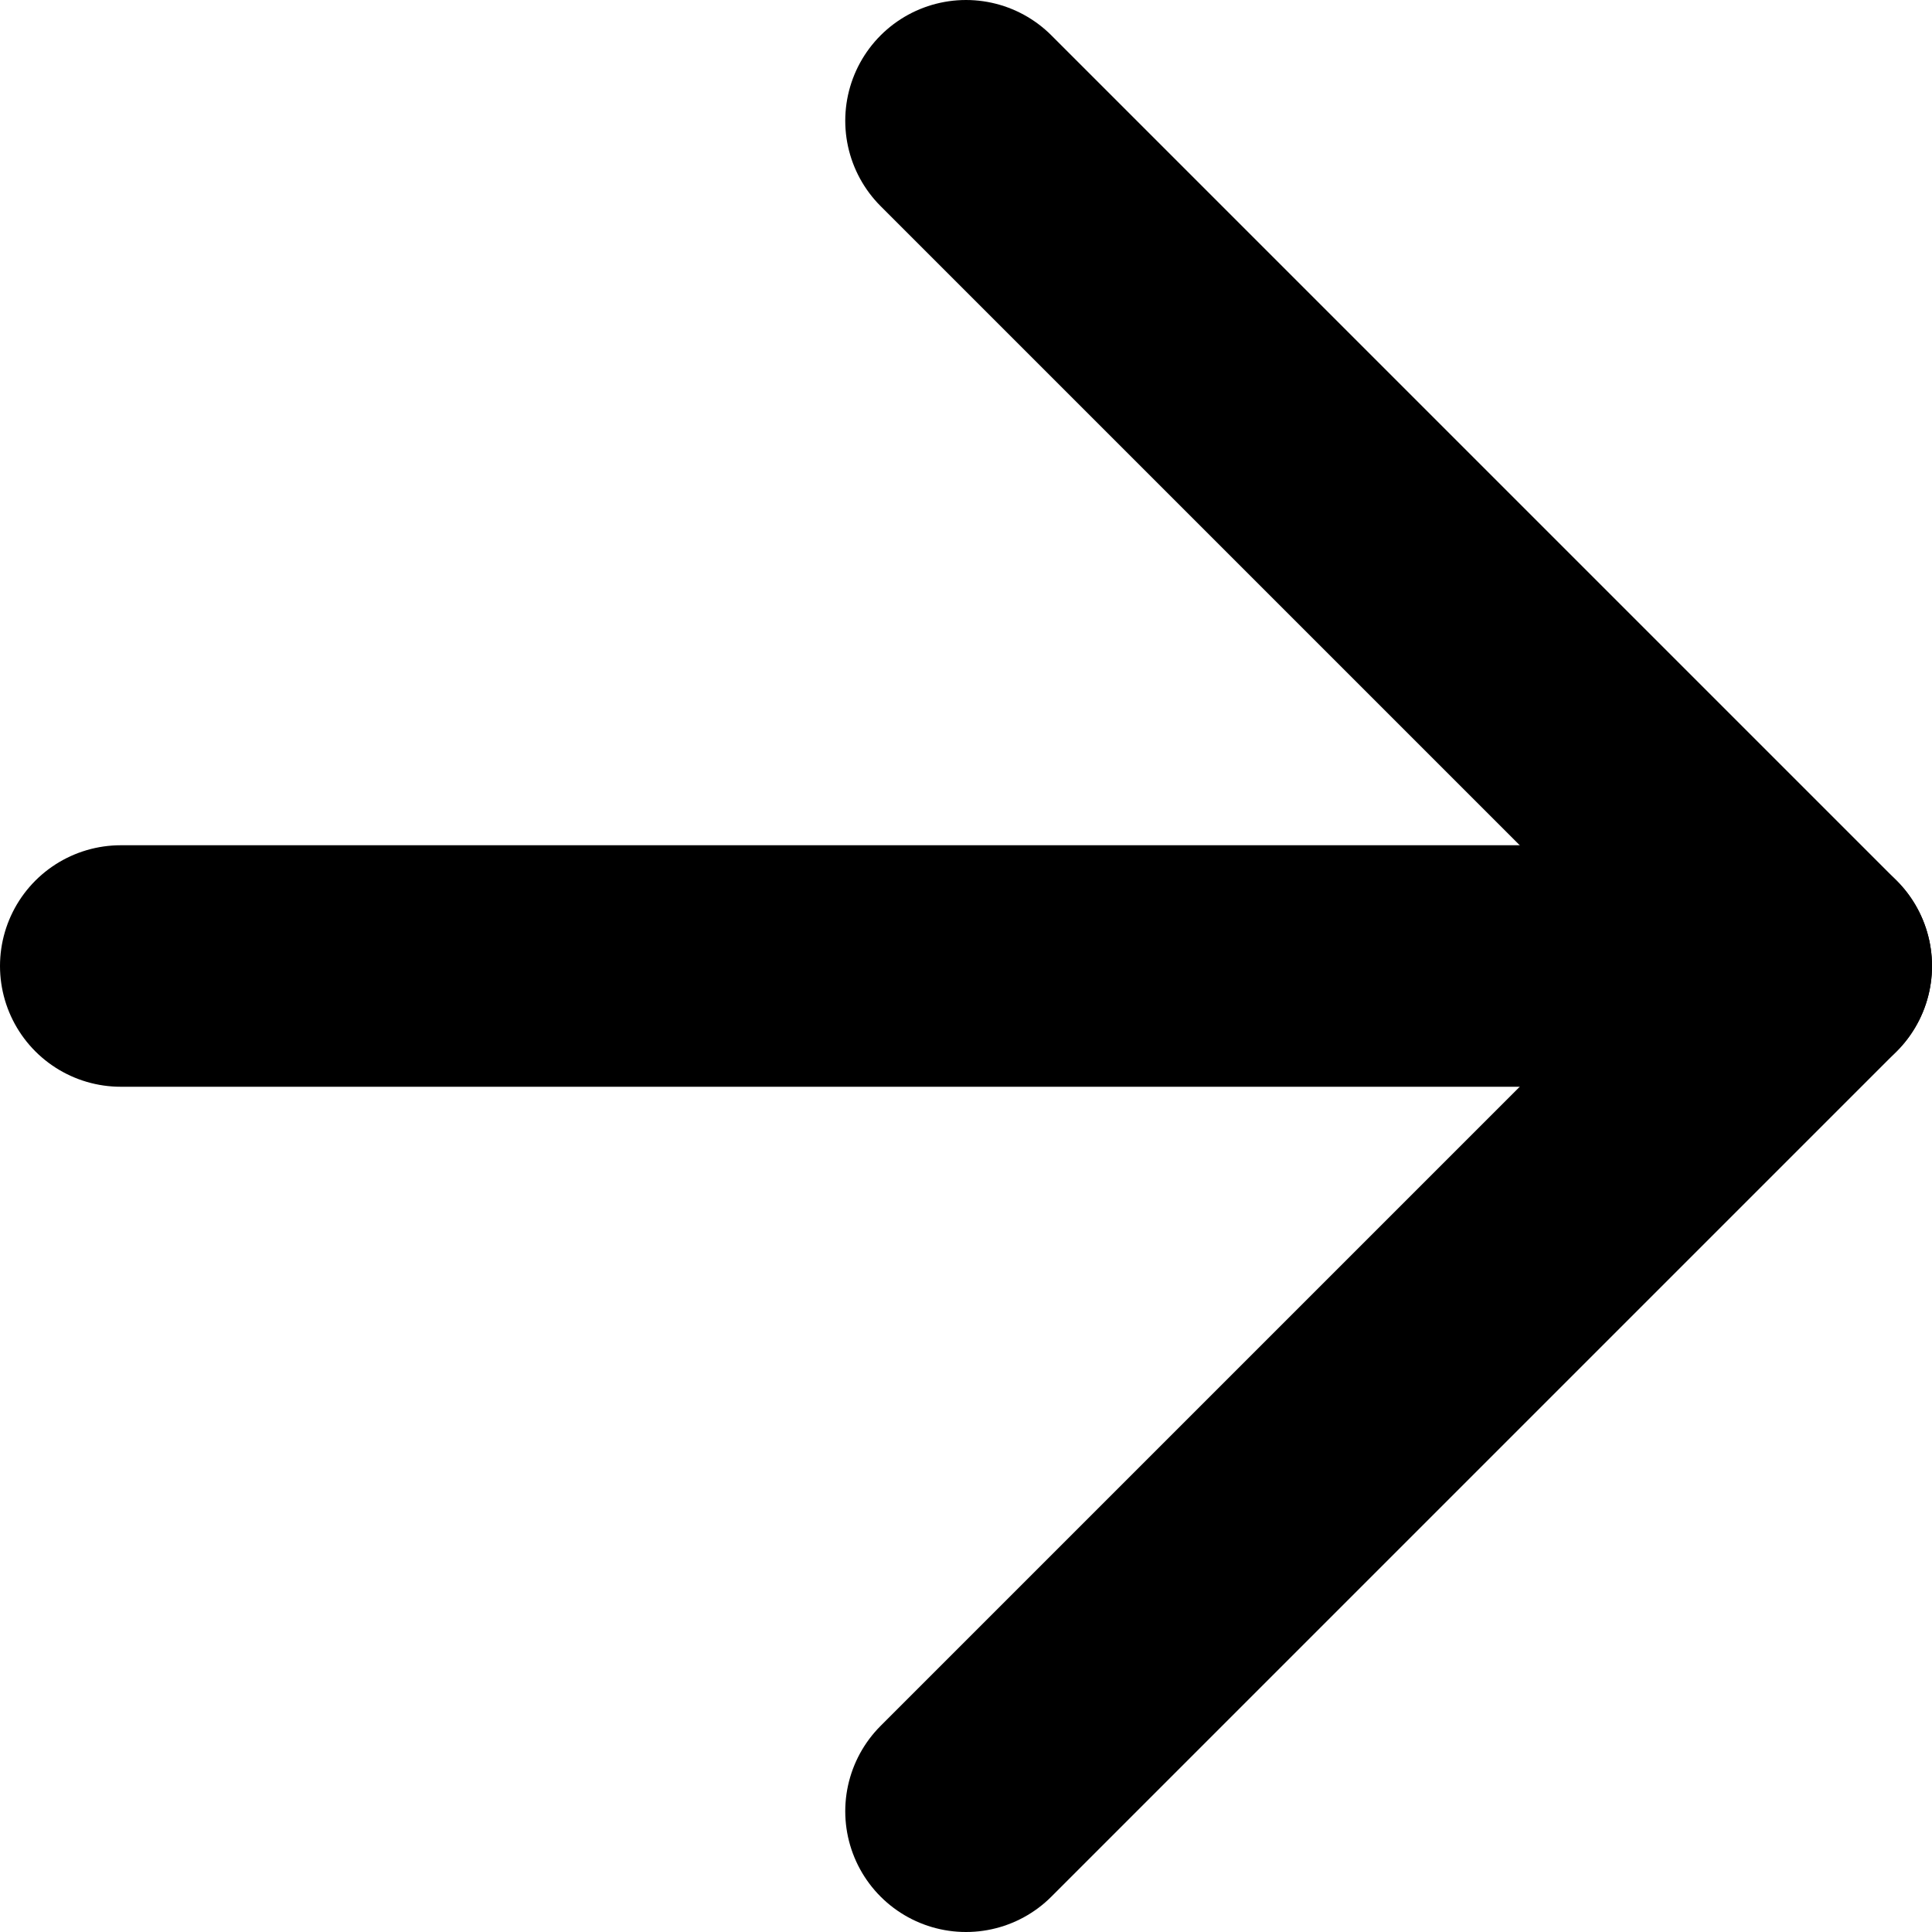
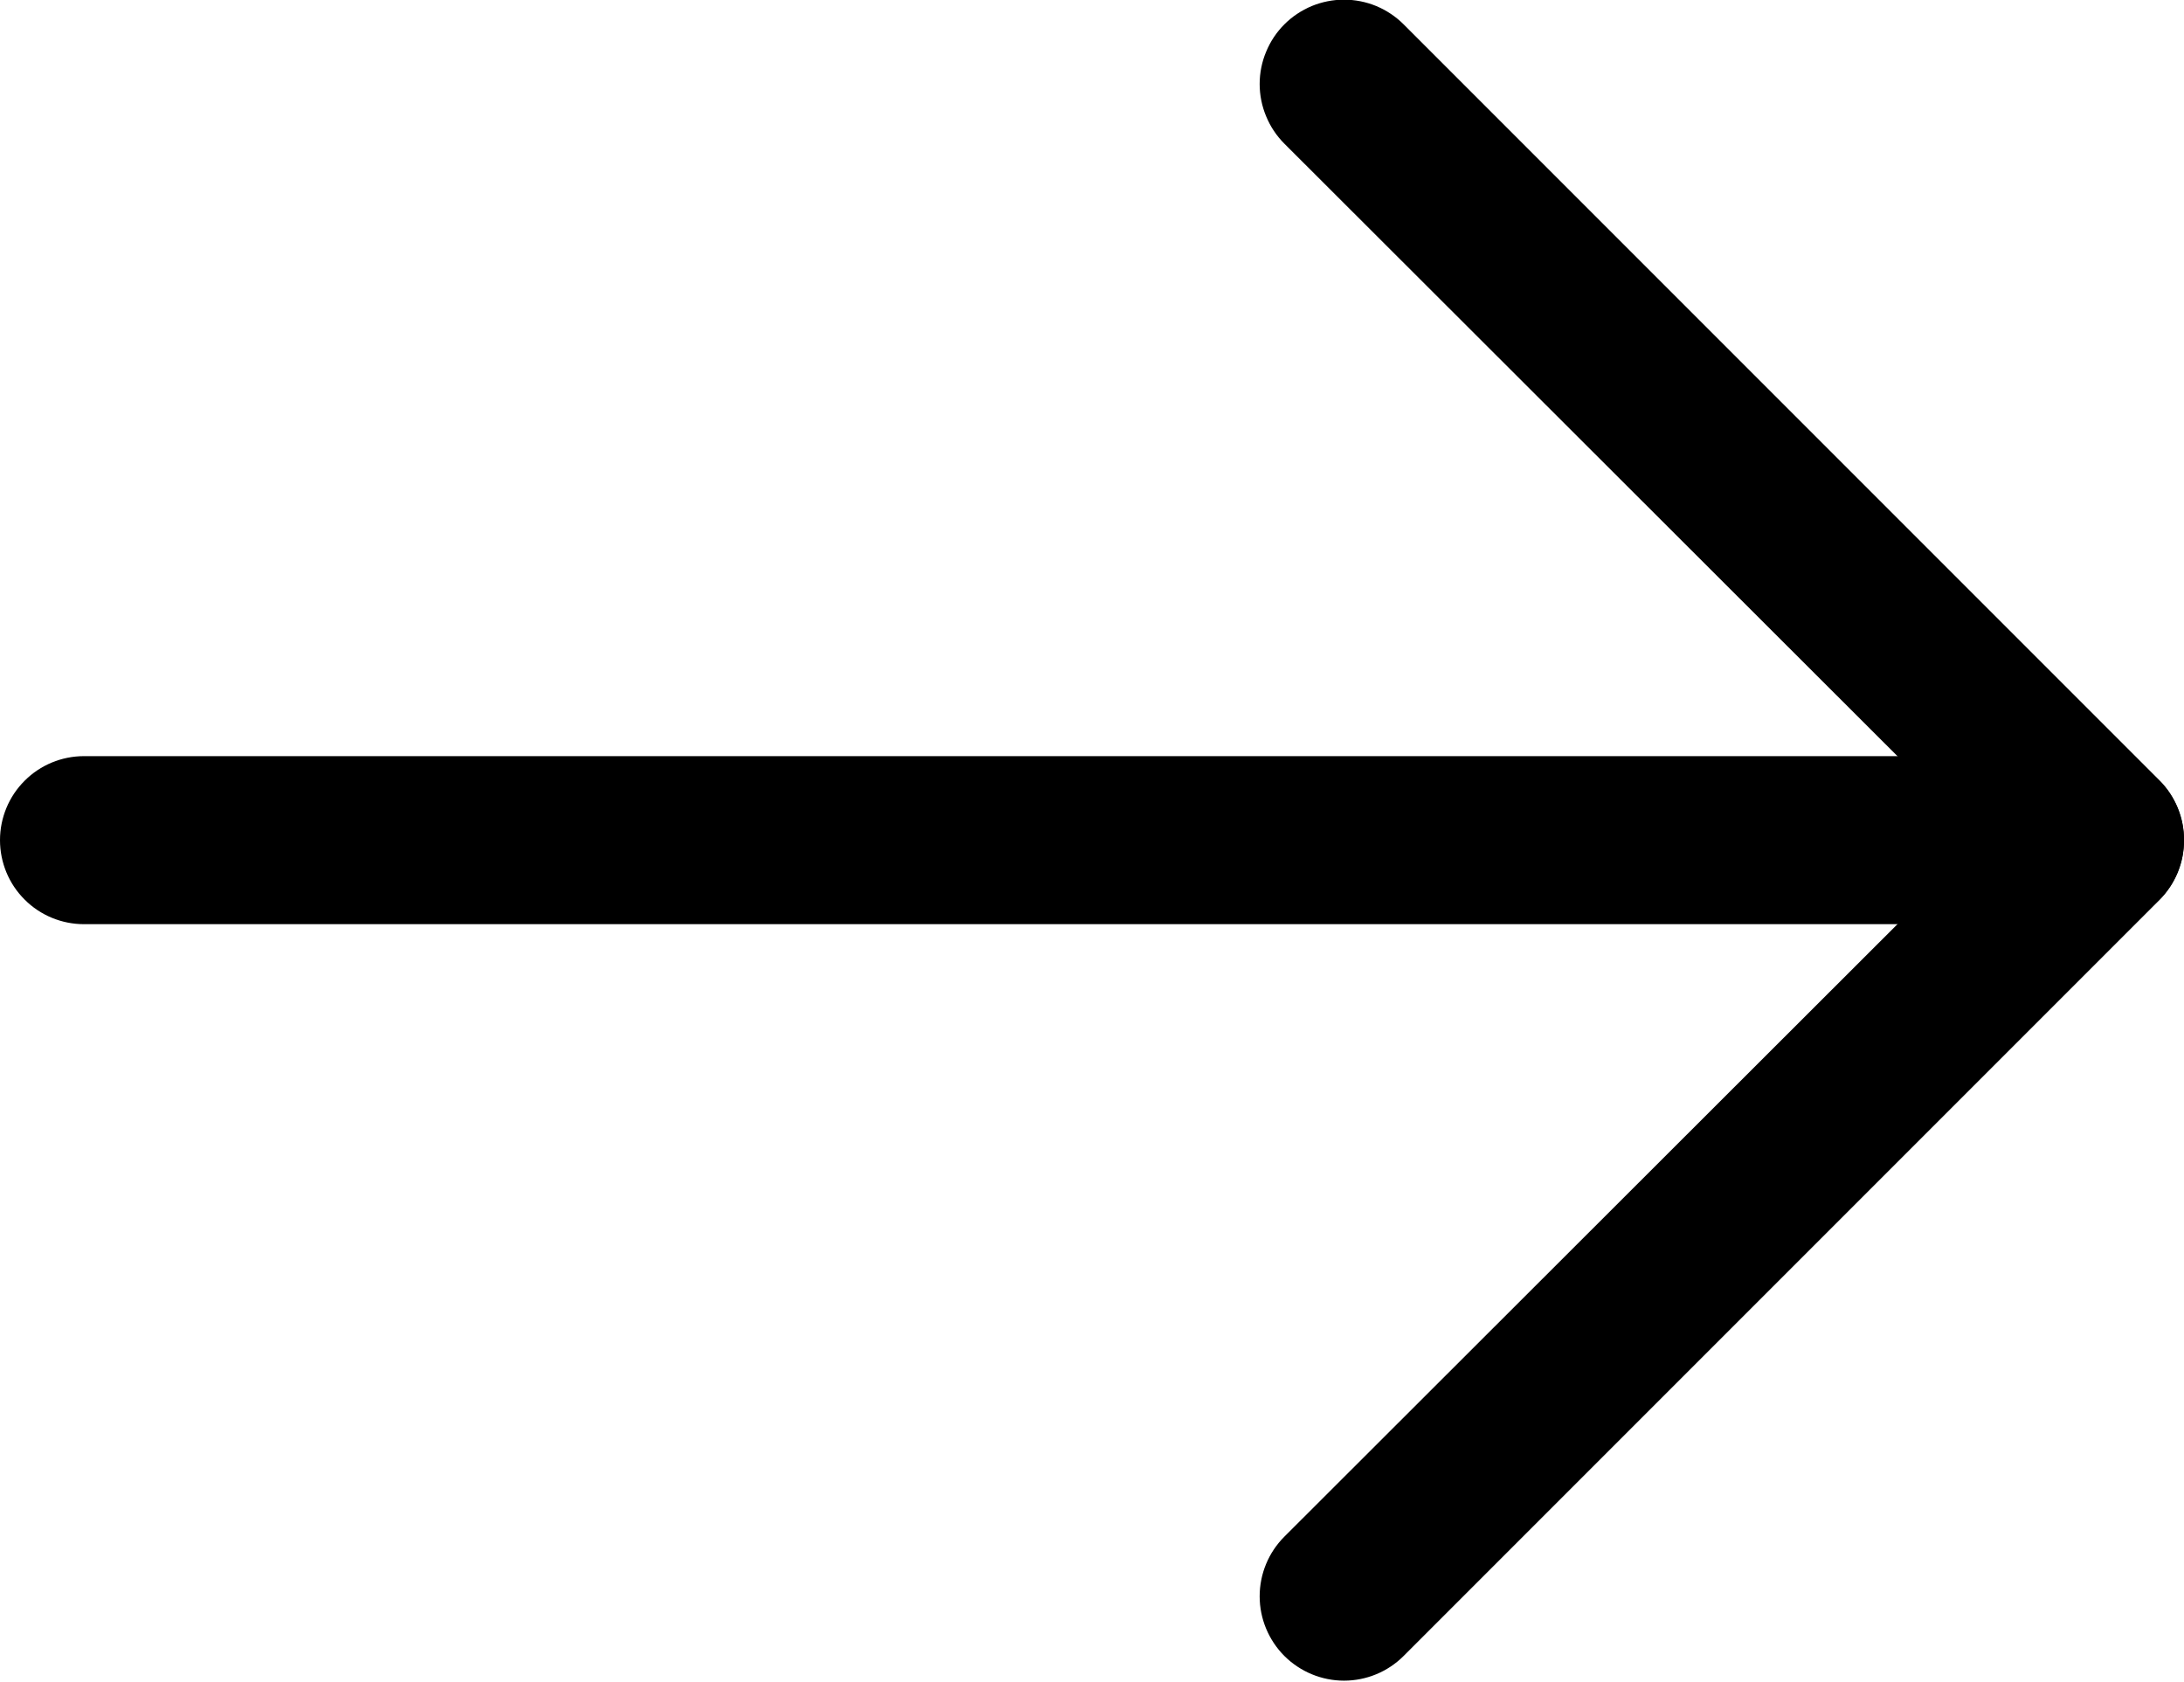
- <svg xmlns="http://www.w3.org/2000/svg" class="feather feather-arrow-right" fill="none" stroke="currentColor" stroke-linecap="round" stroke-linejoin="round" stroke-width="2" viewBox="4 4 16 16">
-   <line x1="5" x2="19" y1="12" y2="12" />
-   <polyline points="12 5 19 12 12 19" />
+ <svg xmlns="http://www.w3.org/2000/svg" fill="none" viewBox="3 6 26 20.01">
+   <path d="M29 16C29.001 16.131 28.976 16.262 28.926 16.384C28.876 16.506 28.803 16.616 28.71 16.71L19.71 25.71C19.522 25.898 19.267 26.004 19 26.004C18.734 26.004 18.479 25.898 18.29 25.71C18.102 25.521 17.996 25.266 17.996 25C17.996 24.733 18.102 24.478 18.29 24.29L26.59 16L18.29 7.71C18.197 7.617 18.123 7.506 18.073 7.384C18.022 7.262 17.996 7.132 17.996 7C17.996 6.868 18.022 6.737 18.073 6.616C18.123 6.494 18.197 6.383 18.29 6.29C18.383 6.197 18.494 6.123 18.616 6.072C18.738 6.022 18.868 5.996 19 5.996C19.132 5.996 19.263 6.022 19.384 6.072C19.506 6.123 19.617 6.197 19.71 6.29L28.71 15.29C28.803 15.383 28.876 15.494 28.926 15.616C28.976 15.738 29.001 15.868 29 16Z" fill="currentColor" />
+   <path d="M29 16C29 16.265 28.895 16.52 28.707 16.707C28.52 16.895 28.265 17 28 17L4 17C3.735 17 3.48 16.895 3.293 16.707C3.105 16.52 3 16.265 3 16C3 15.735 3.105 15.48 3.293 15.293C3.48 15.105 3.735 15 4 15L28 15C28.265 15 28.52 15.105 28.707 15.293C28.895 15.48 29 15.735 29 16Z" fill="currentColor" />
</svg>
